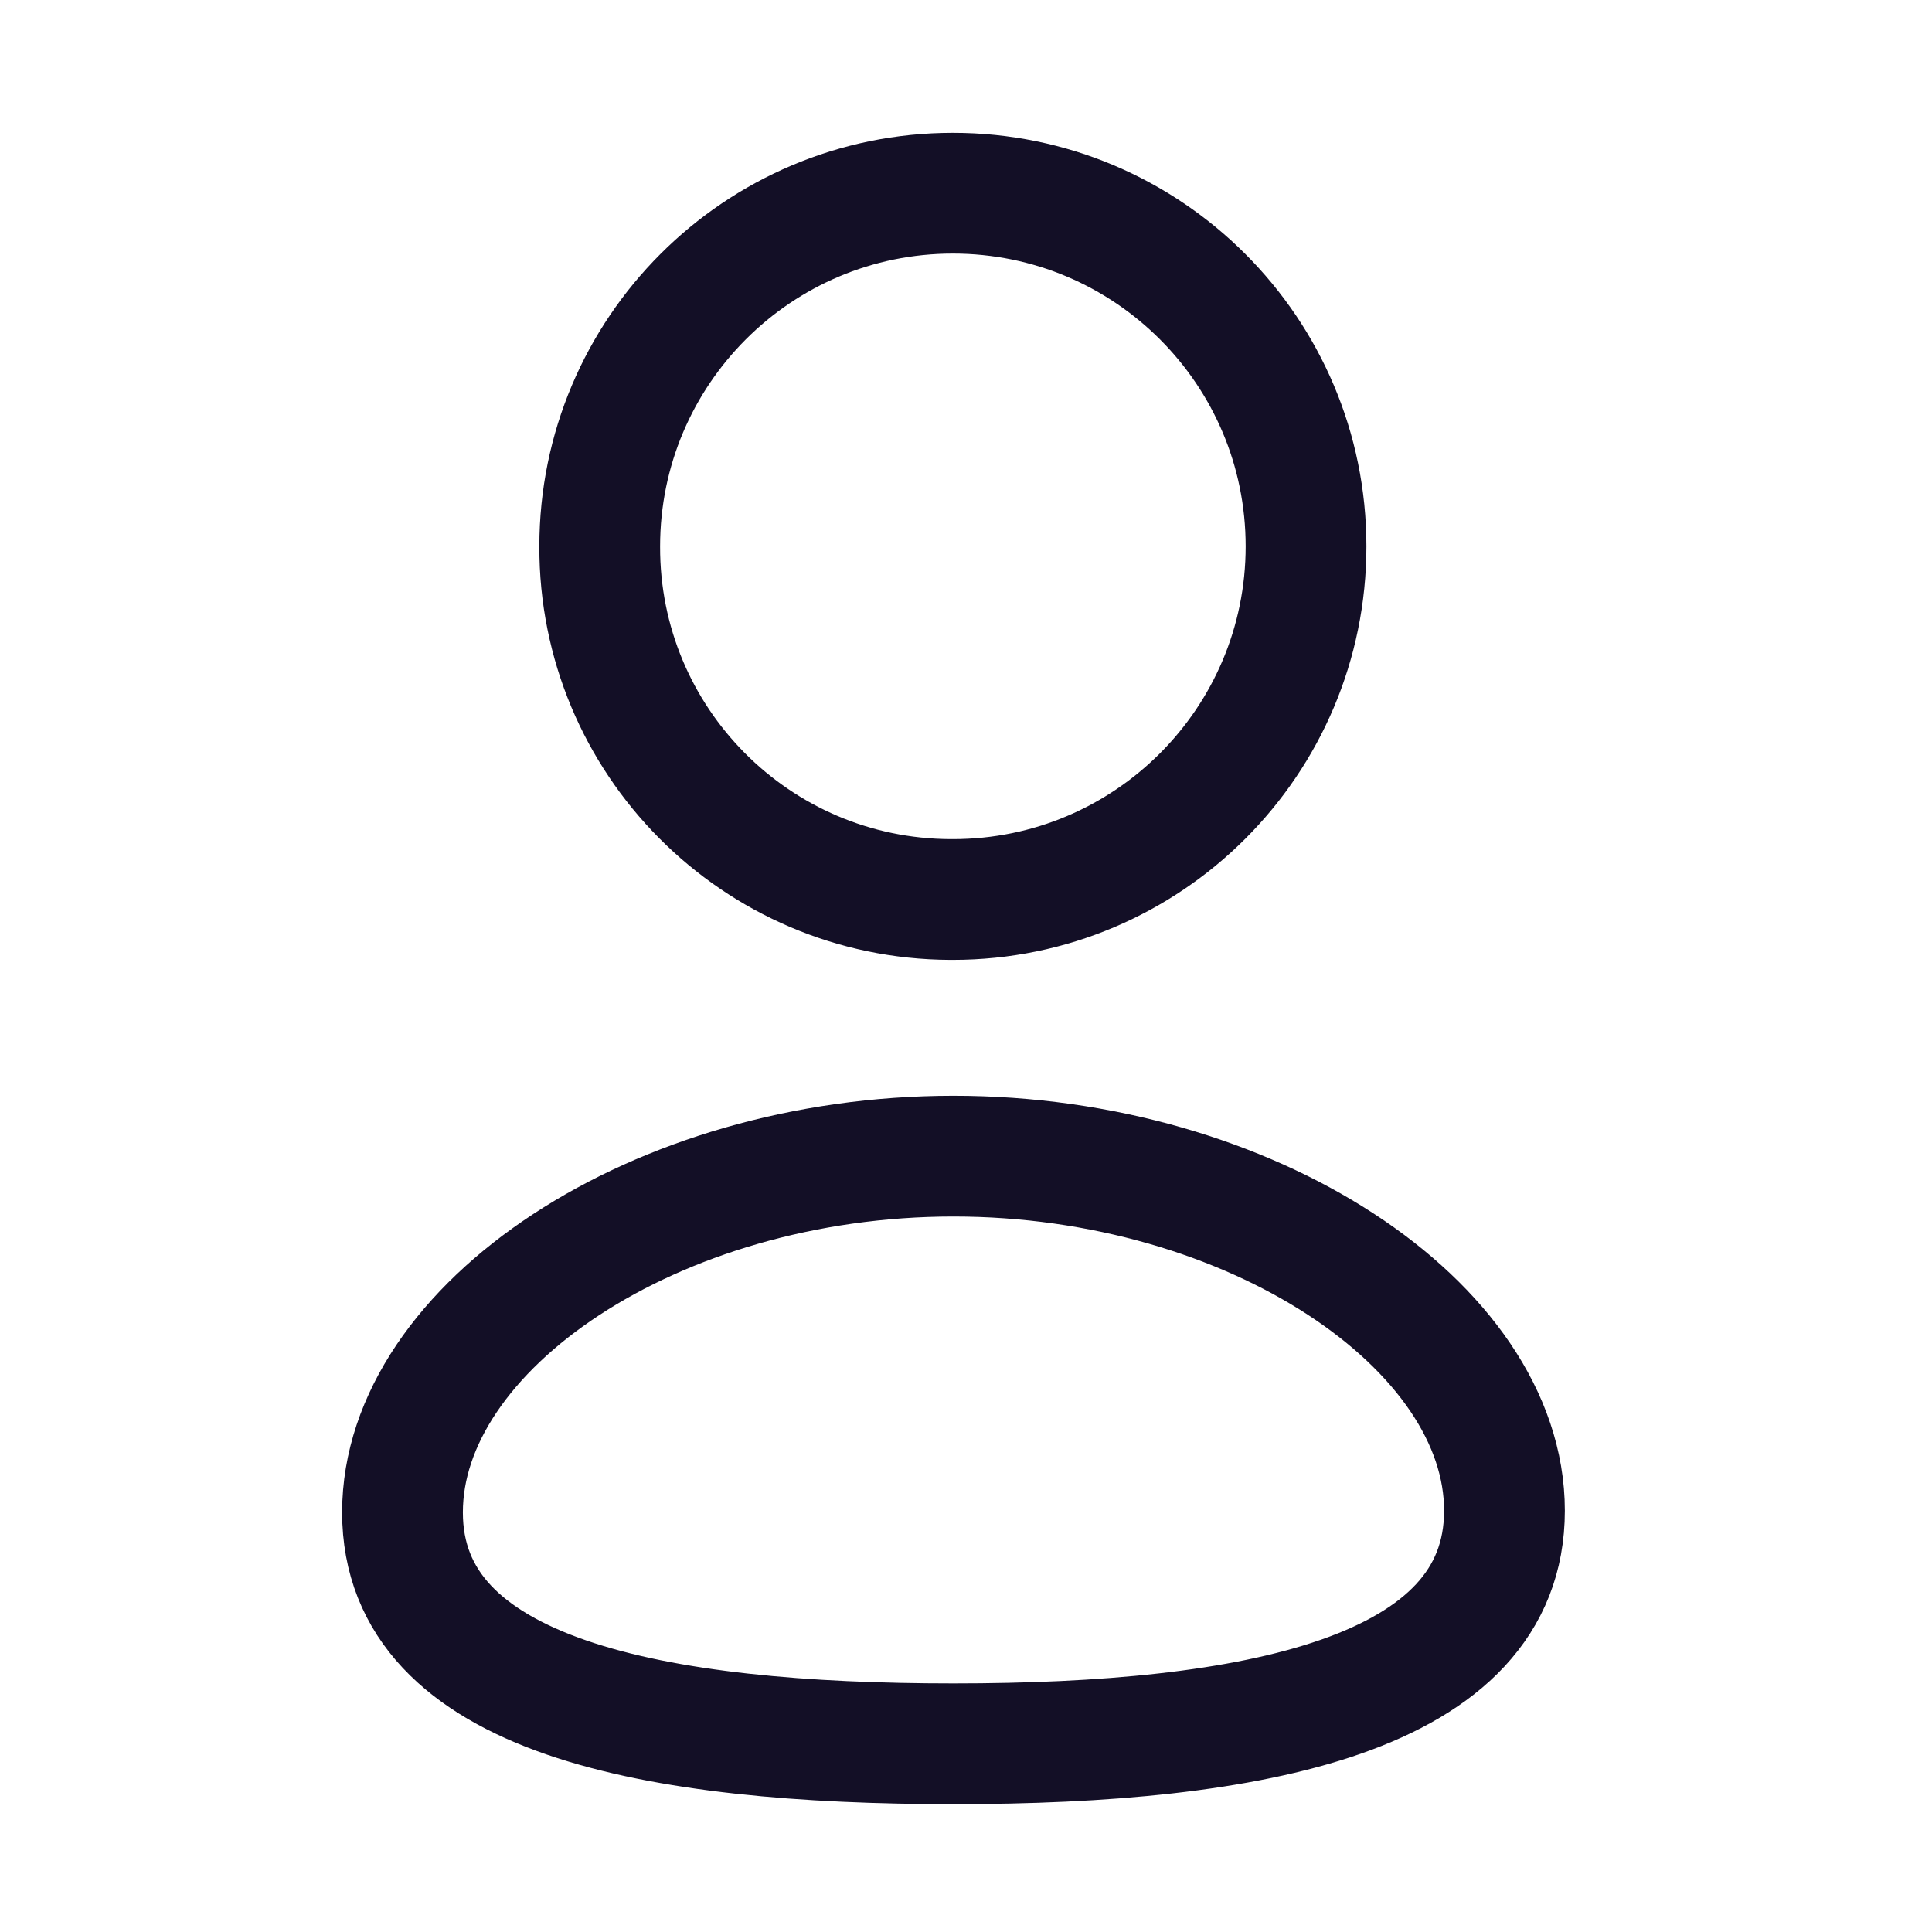
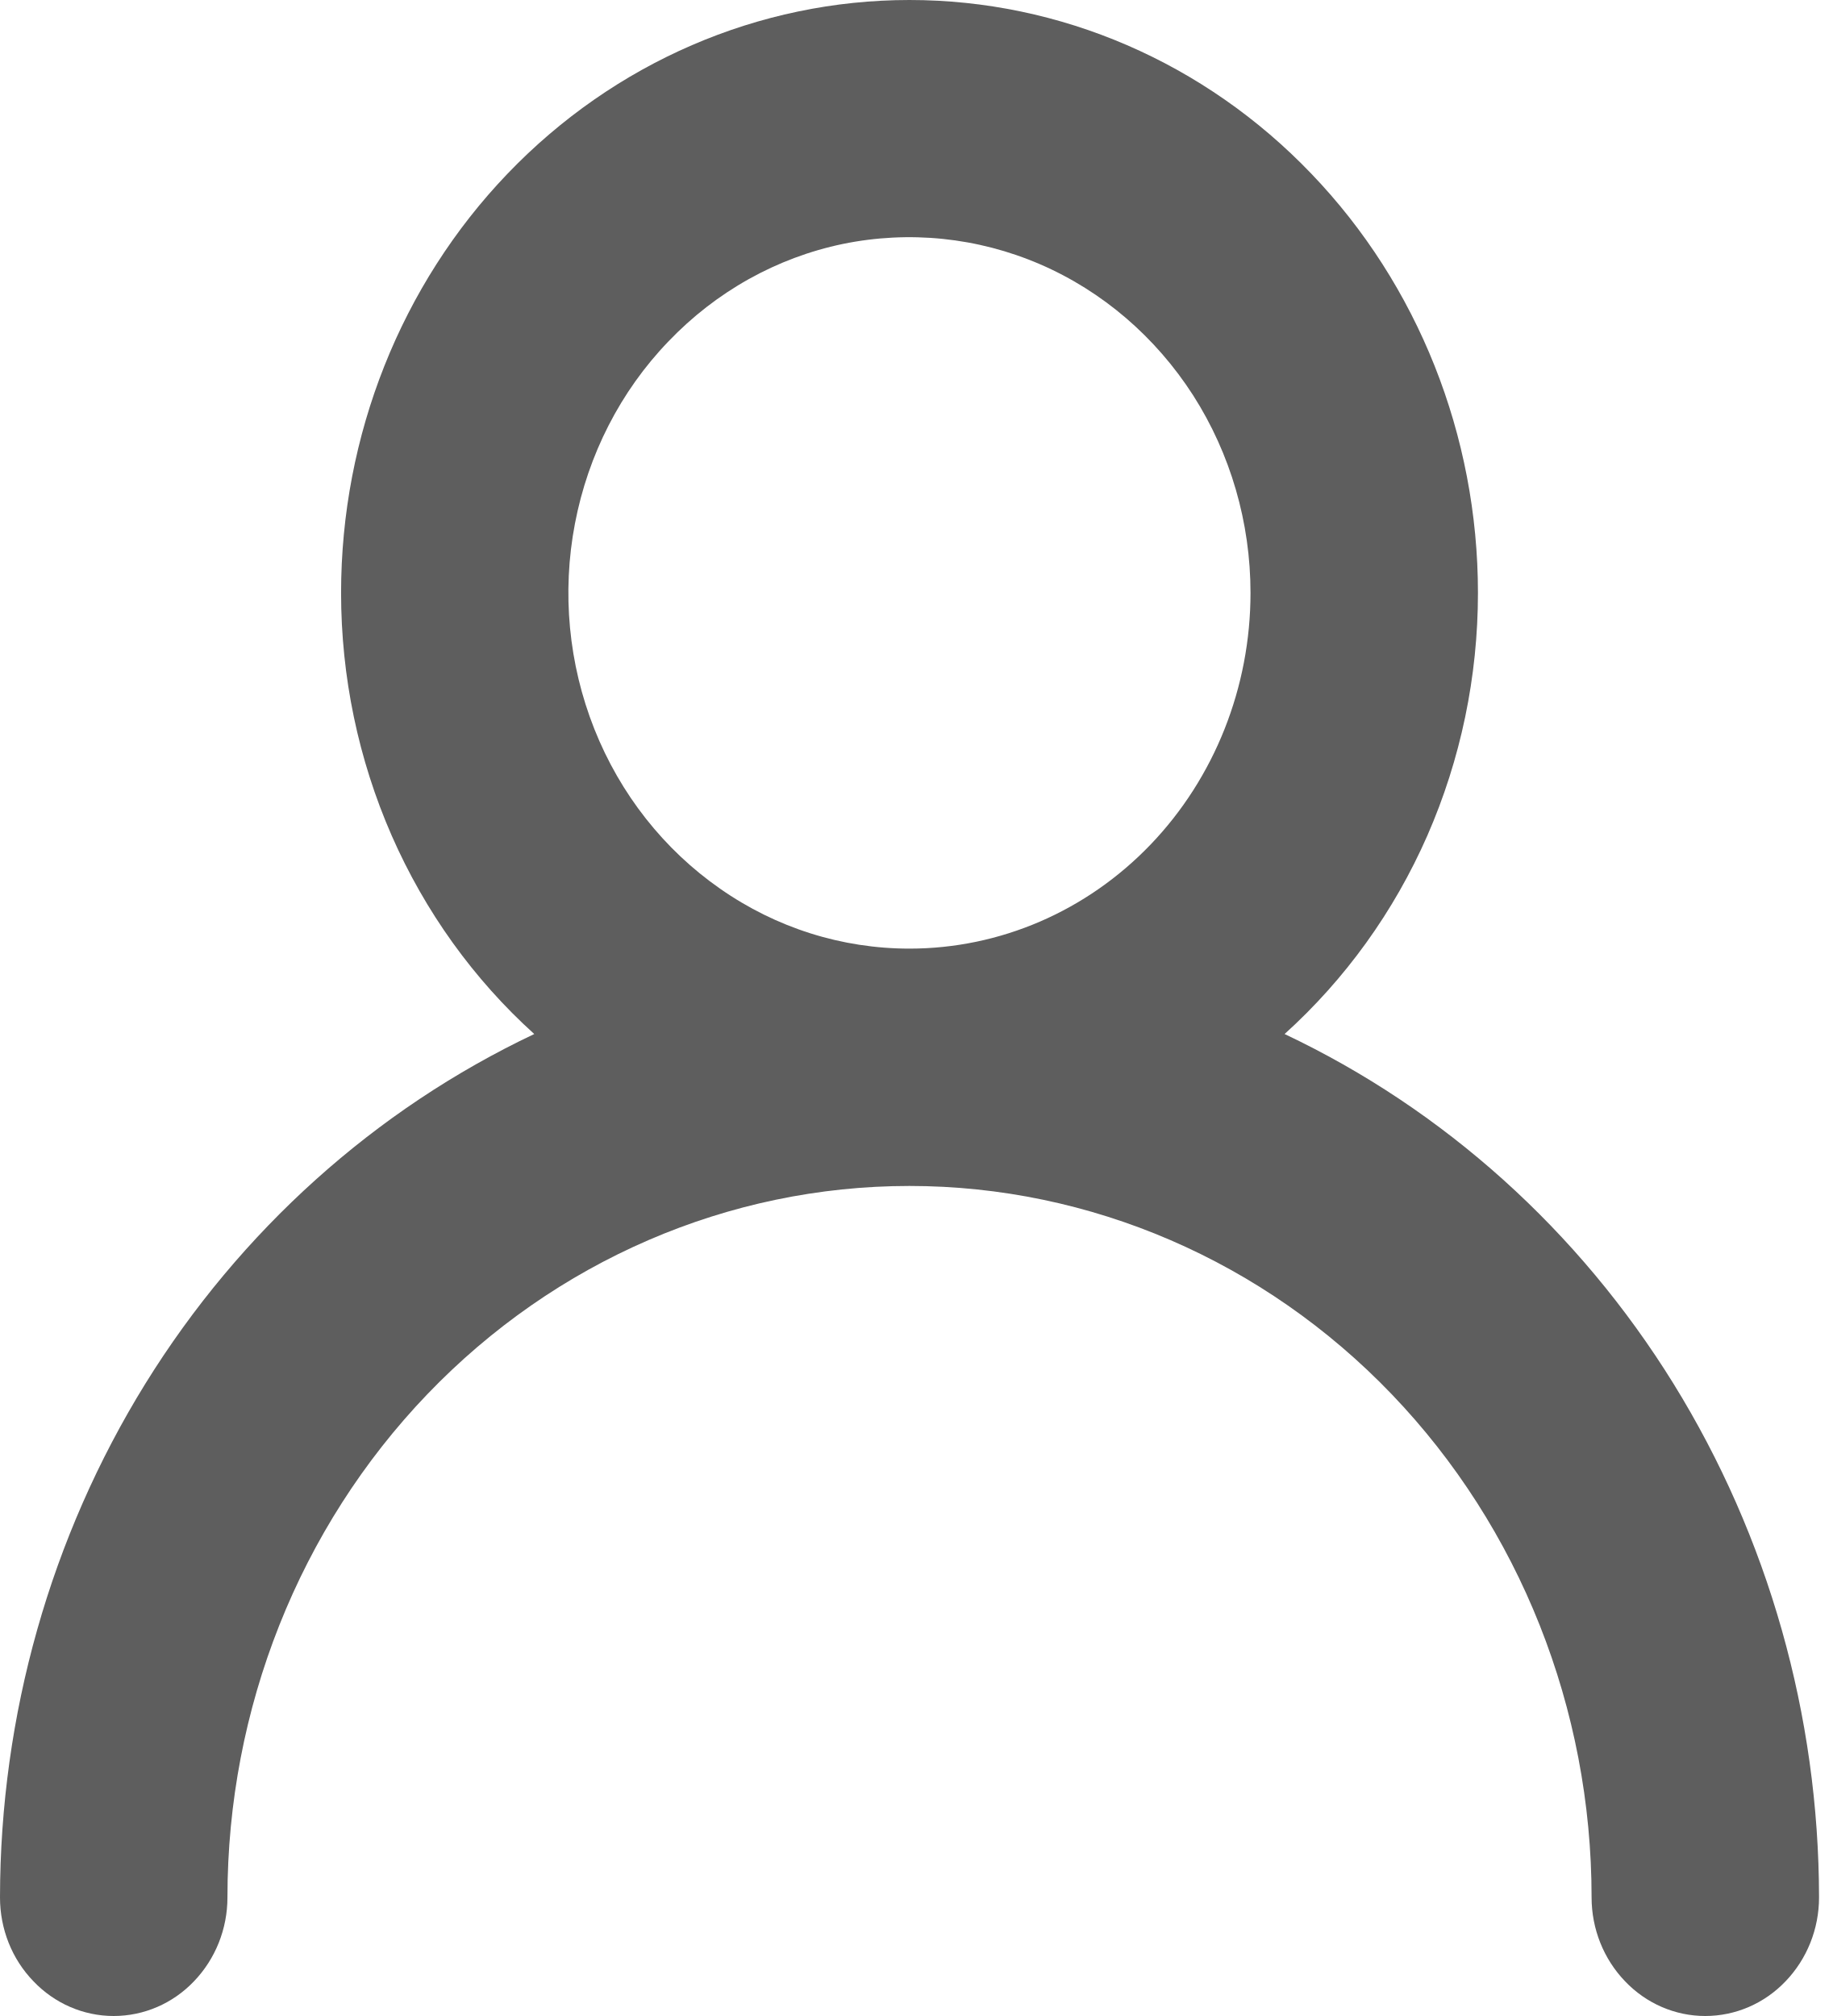
- <svg xmlns="http://www.w3.org/2000/svg" width="20px" height="20px" viewBox="0 0 24 24" fill="none">
-   <g id="Iconly/Curved/Profile">
-     <g id="Profile">
-       <path id="Stroke 1" fill-rule="evenodd" clip-rule="evenodd" d="M11.845 21.662C8.153 21.662 5 21.087 5 18.787C5 16.486 8.133 14.362 11.845 14.362C15.536 14.362 18.689 16.465 18.689 18.766C18.689 21.066 15.556 21.662 11.845 21.662Z" stroke="#130F26" stroke-width="1.5" stroke-linecap="round" stroke-linejoin="round" />
-       <path id="Stroke 3" fill-rule="evenodd" clip-rule="evenodd" d="M11.837 11.174C14.26 11.174 16.224 9.21 16.224 6.787C16.224 4.364 14.26 2.4 11.837 2.4C9.415 2.4 7.45 4.364 7.45 6.787C7.442 9.202 9.392 11.165 11.806 11.174C11.817 11.174 11.827 11.174 11.837 11.174Z" stroke="#130F26" stroke-width="1.5" stroke-linecap="round" stroke-linejoin="round" />
-     </g>
-   </g>
+ <svg xmlns="http://www.w3.org/2000/svg" width="10" height="11" viewBox="0 0 10 11" fill="none">
+   <path d="M7.009 5.642C7.34 5.343 7.606 4.974 7.788 4.559C7.97 4.143 8.064 3.692 8.064 3.235C8.064 2.377 7.737 1.554 7.155 0.948C6.574 0.341 5.785 0 4.962 0C4.14 0 3.351 0.341 2.769 0.948C2.188 1.554 1.861 2.377 1.861 3.235C1.861 3.692 1.955 4.143 2.137 4.559C2.319 4.974 2.584 5.343 2.915 5.642C2.047 6.053 1.31 6.715 0.793 7.55C0.276 8.386 0.001 9.359 0 10.353C0 10.525 0.065 10.689 0.182 10.81C0.298 10.932 0.456 11 0.62 11C0.785 11 0.943 10.932 1.059 10.81C1.175 10.689 1.241 10.525 1.241 10.353C1.241 9.323 1.633 8.336 2.331 7.608C3.029 6.88 3.975 6.471 4.962 6.471C5.949 6.471 6.896 6.88 7.594 7.608C8.292 8.336 8.684 9.323 8.684 10.353C8.684 10.525 8.75 10.689 8.866 10.81C8.982 10.932 9.14 11 9.304 11C9.469 11 9.627 10.932 9.743 10.81C9.859 10.689 9.925 10.525 9.925 10.353C9.924 9.359 9.648 8.386 9.131 7.55C8.614 6.715 7.878 6.053 7.009 5.642ZM4.962 5.176C4.594 5.176 4.235 5.063 3.929 4.849C3.623 4.636 3.384 4.333 3.243 3.978C3.102 3.623 3.065 3.233 3.137 2.857C3.209 2.48 3.386 2.134 3.647 1.863C3.907 1.591 4.238 1.406 4.599 1.331C4.96 1.257 5.334 1.295 5.675 1.442C6.015 1.589 6.305 1.838 6.51 2.157C6.714 2.476 6.823 2.851 6.823 3.235C6.823 3.75 6.627 4.244 6.278 4.608C5.929 4.972 5.456 5.176 4.962 5.176Z" fill="#5E5E5E" />
</svg>
